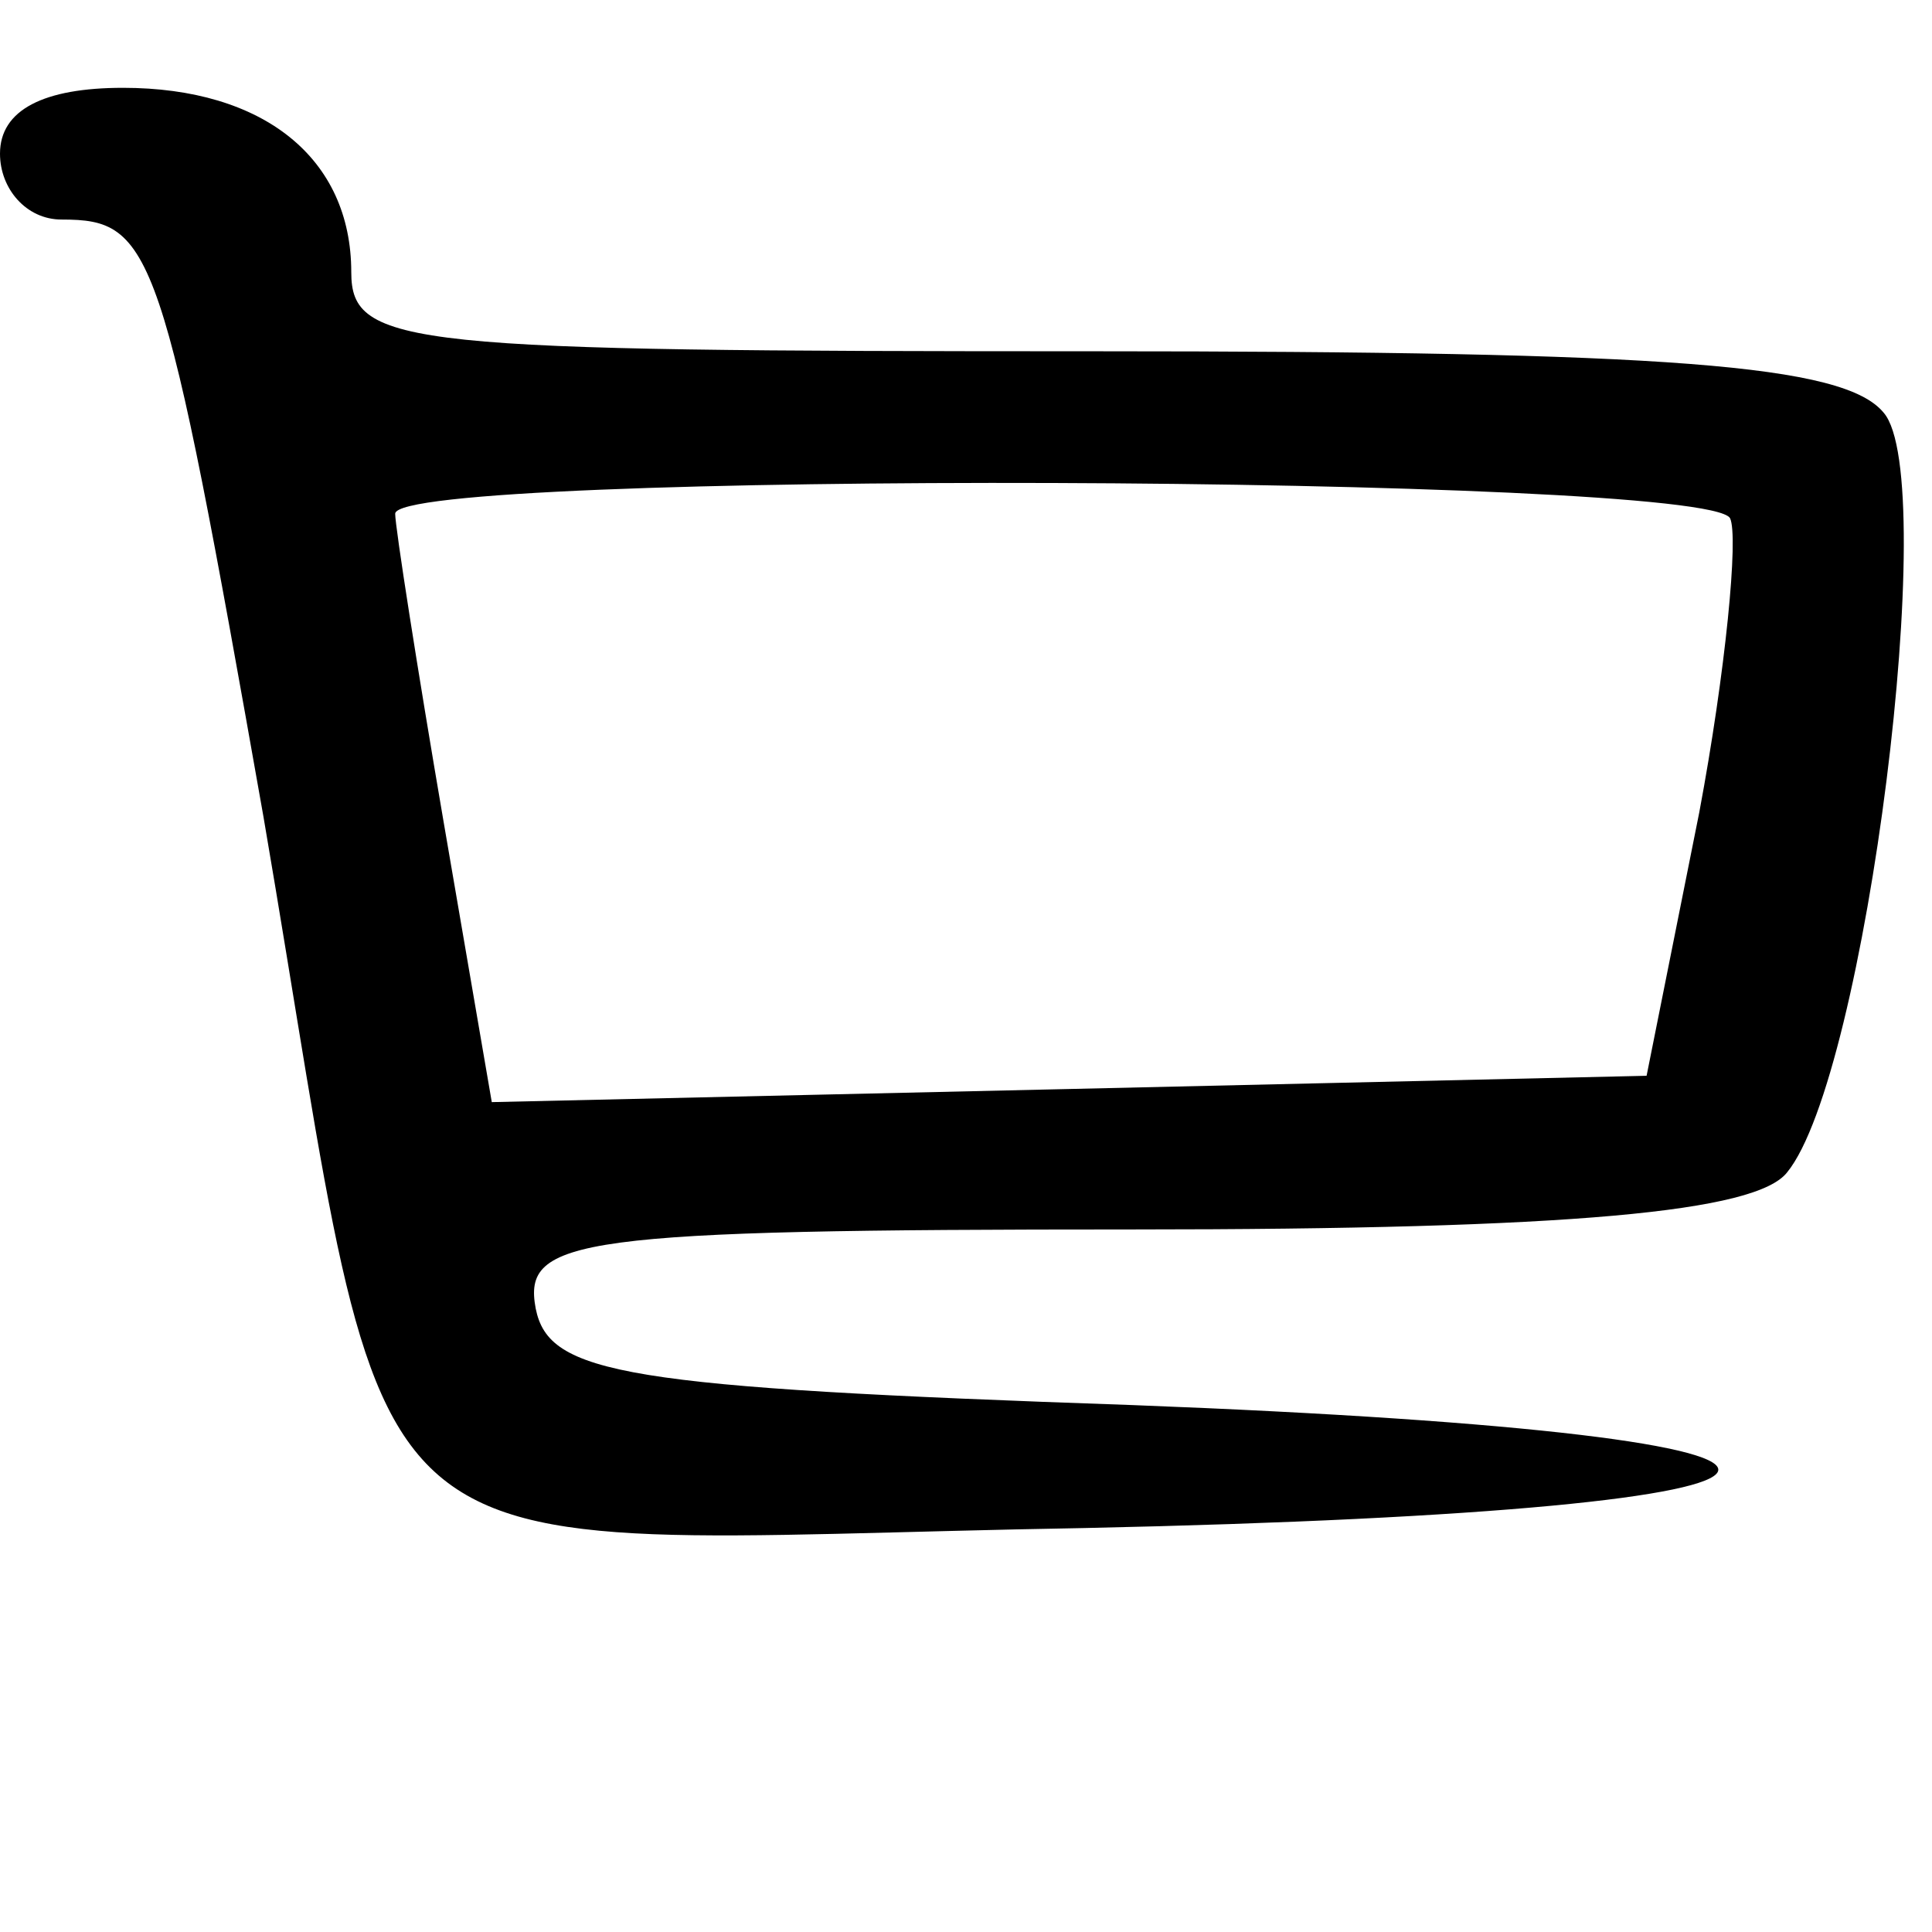
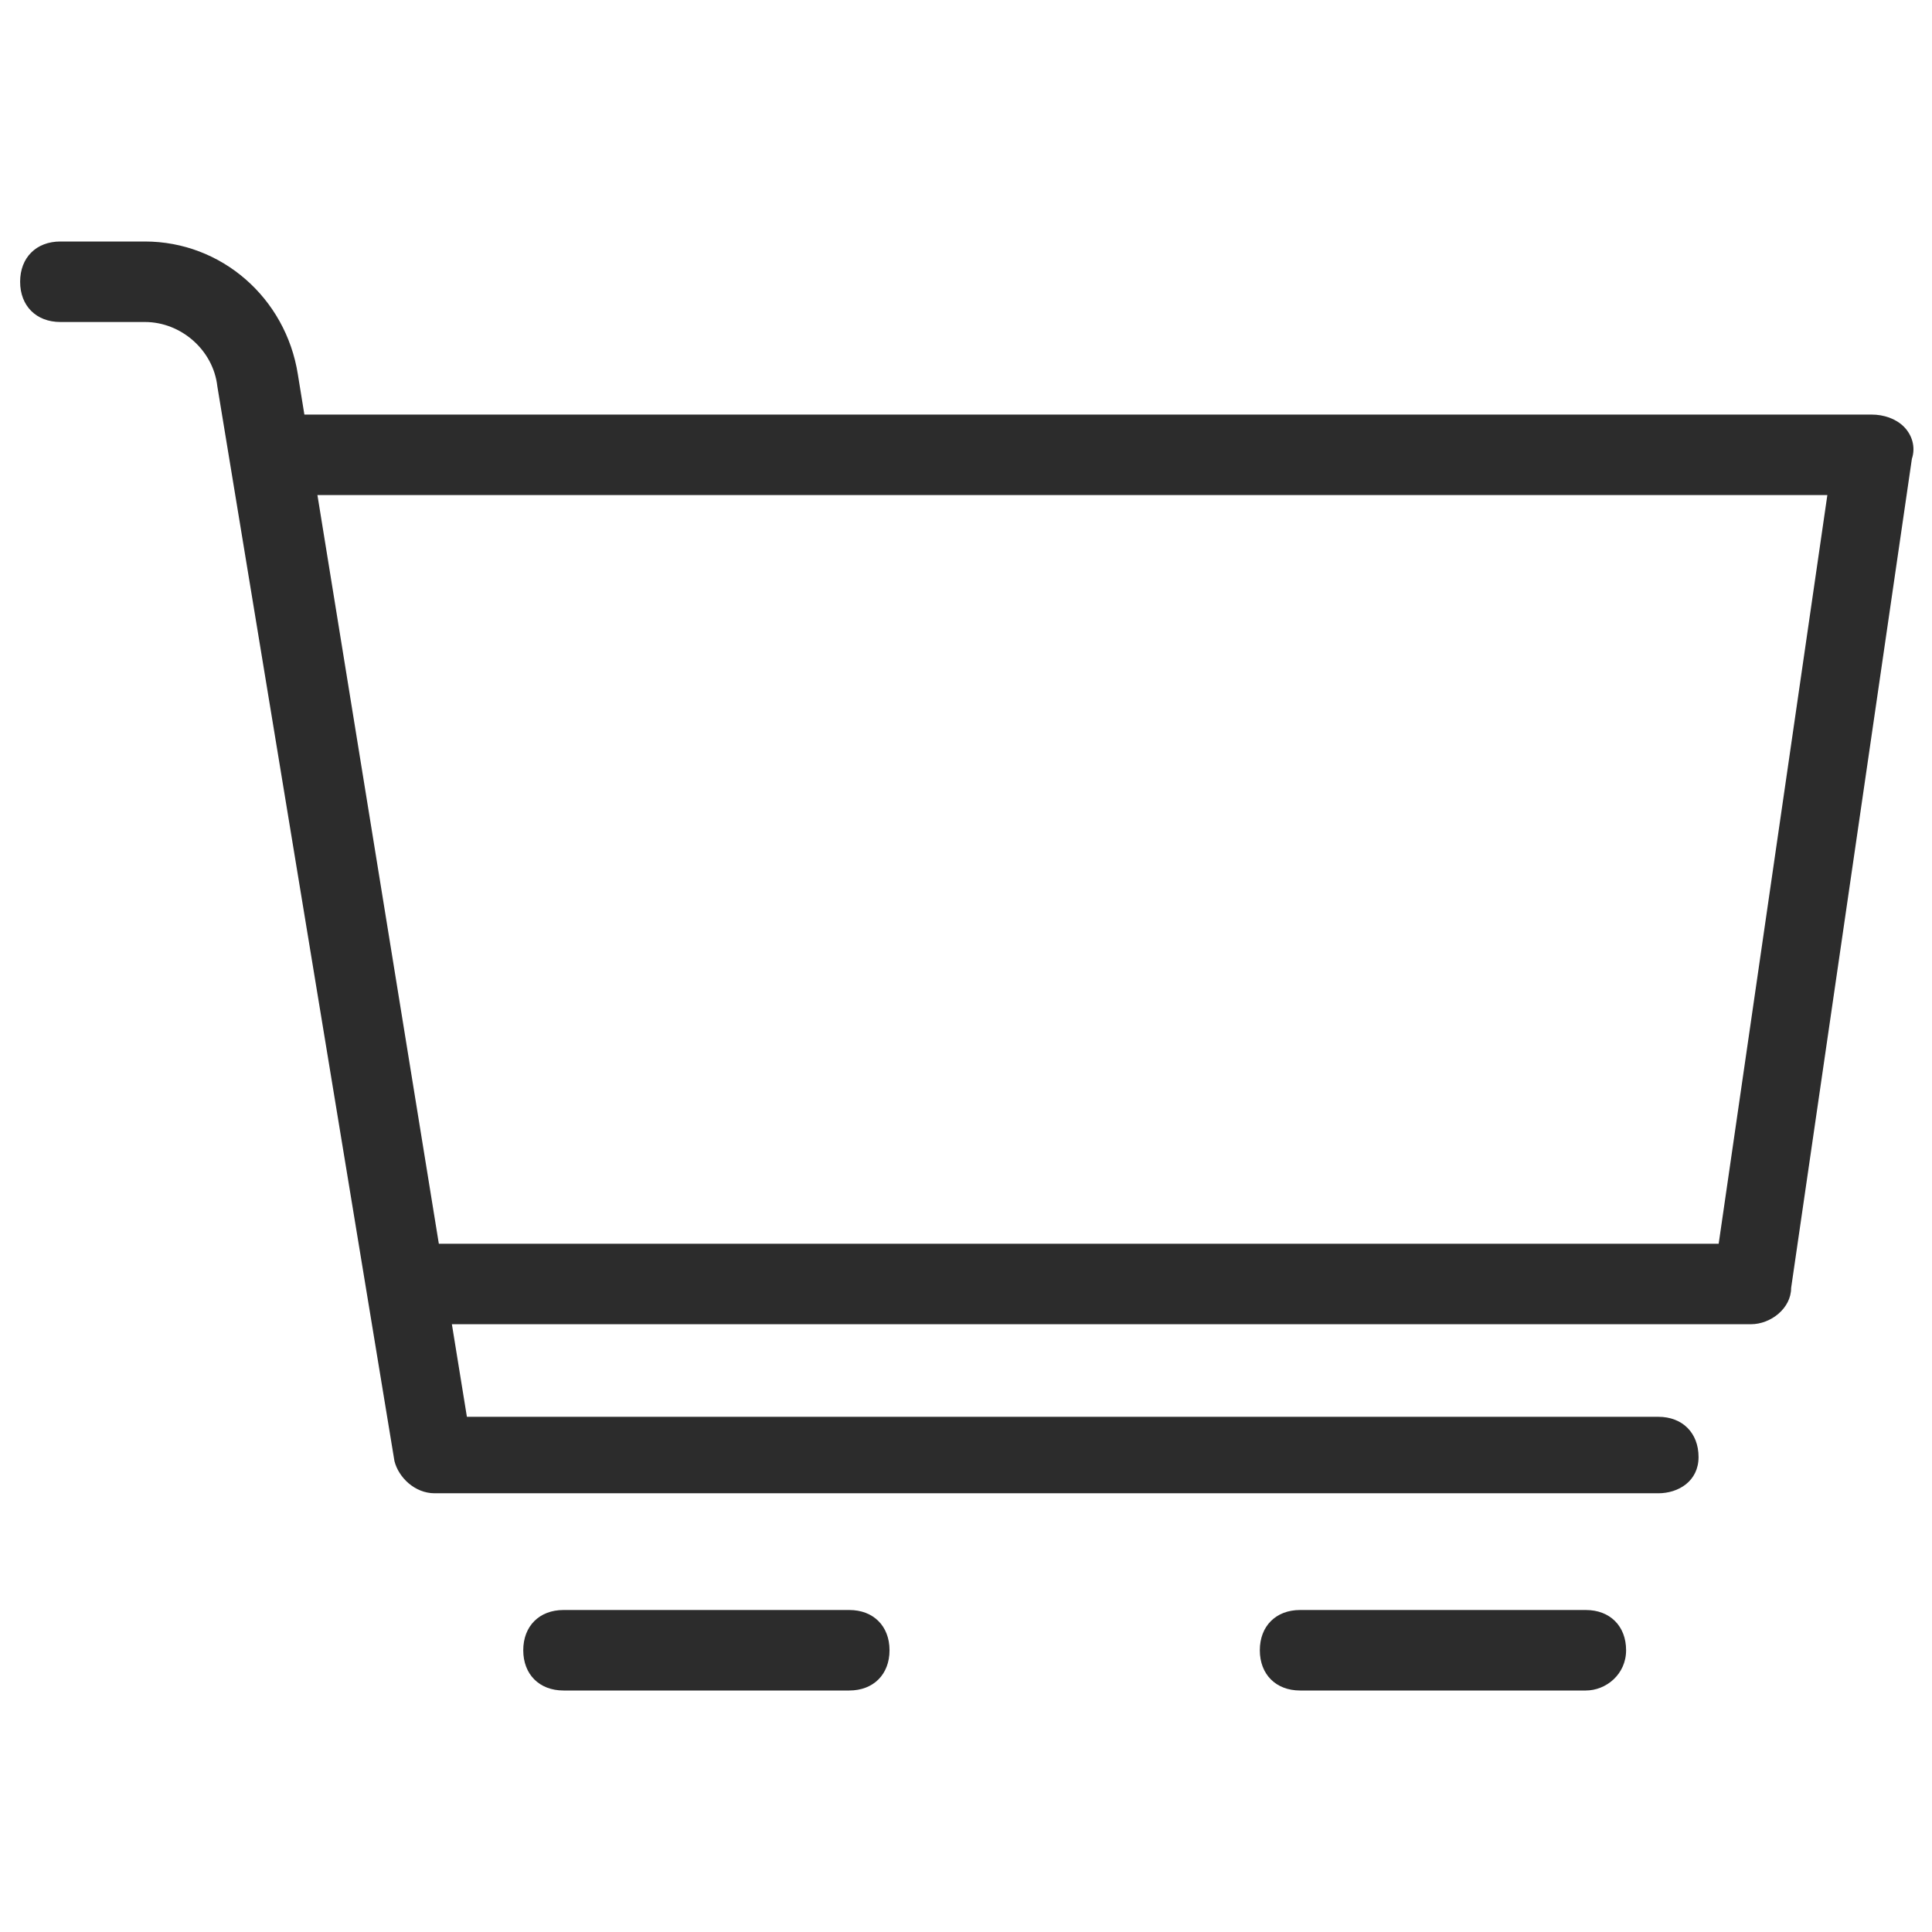
- <svg xmlns="http://www.w3.org/2000/svg" version="1.0" width="44pt" height="44pt" viewBox="0 0 44 44" preserveAspectRatio="xMidYMid meet">
-   <g transform="translate(0,44) scale(0.1,-0.1)" fill="#000000" stroke="none">
-     <path d="M0 405 c0 -8 6 -15 14 -15 21 0 23 -6 46 -136 31 -181 13 -165 187 -162 187 4 194 21 11 28 -116 4 -133 7 -136 22 -3 16 9 18 136 18 100 0 142 4 149 13 18 22 35 158 22 173 -9 11 -49 14 -180 14 -156 0 -169 1 -169 18 0 26 -20 42 -52 42 -18 0 -28 -5 -28 -15z m394 -83 c2 -4 -1 -35 -7 -67 l-12 -60 -131 -3 -132 -3 -11 64 c-6 35 -11 67 -11 70 0 10 298 9 304 -1z" />
-   </g>
+ <svg xmlns="http://www.w3.org/2000/svg" t="1617533102504" class="icon" viewBox="0 0 1024 1024" version="1.1" p-id="1133" width="200" height="200">
+   <defs>
+     <style type="text/css" />
+   </defs>
+   <path d="M878.933 791.467H230.4c-10.667 0-19.2-8.533-21.333-17.067L115.2 204.8C113.067 185.6 96 170.667 76.8 170.667H32c-12.8 0-21.333-8.533-21.333-21.333s8.533-21.333 21.333-21.333h44.8c40.533 0 74.667 29.867 81.067 70.4l89.6 552.533h631.467c12.8 0 21.333 8.533 21.333 21.333s-10.667 19.2-21.333 19.2zM450.133 896H298.667c-12.8 0-21.333-8.533-21.333-21.333s8.533-21.333 21.333-21.333h151.467c12.8 0 21.333 8.533 21.333 21.333s-8.533 21.333-21.333 21.333zM840.533 896h-151.467c-12.8 0-21.333-8.533-21.333-21.333s8.533-21.333 21.333-21.333h151.467c12.8 0 21.333 8.533 21.333 21.333s-10.667 21.333-21.333 21.333z" fill="#2c2c2c" p-id="1134" />
+   <path d="M928 701.867H221.867c-12.8 0-21.333-8.533-21.333-21.333s8.533-21.333 21.333-21.333h689.067l57.6-396.8H145.067c-12.8 0-21.333-8.533-21.333-21.333s8.533-21.333 21.333-21.333h846.933c6.4 0 12.8 2.133 17.067 6.4 4.267 4.267 6.4 10.667 4.267 17.067l-64 439.467c0 10.667-10.667 19.2-21.333 19.2z" fill="#2c2c2c" p-id="1135" />
</svg>
